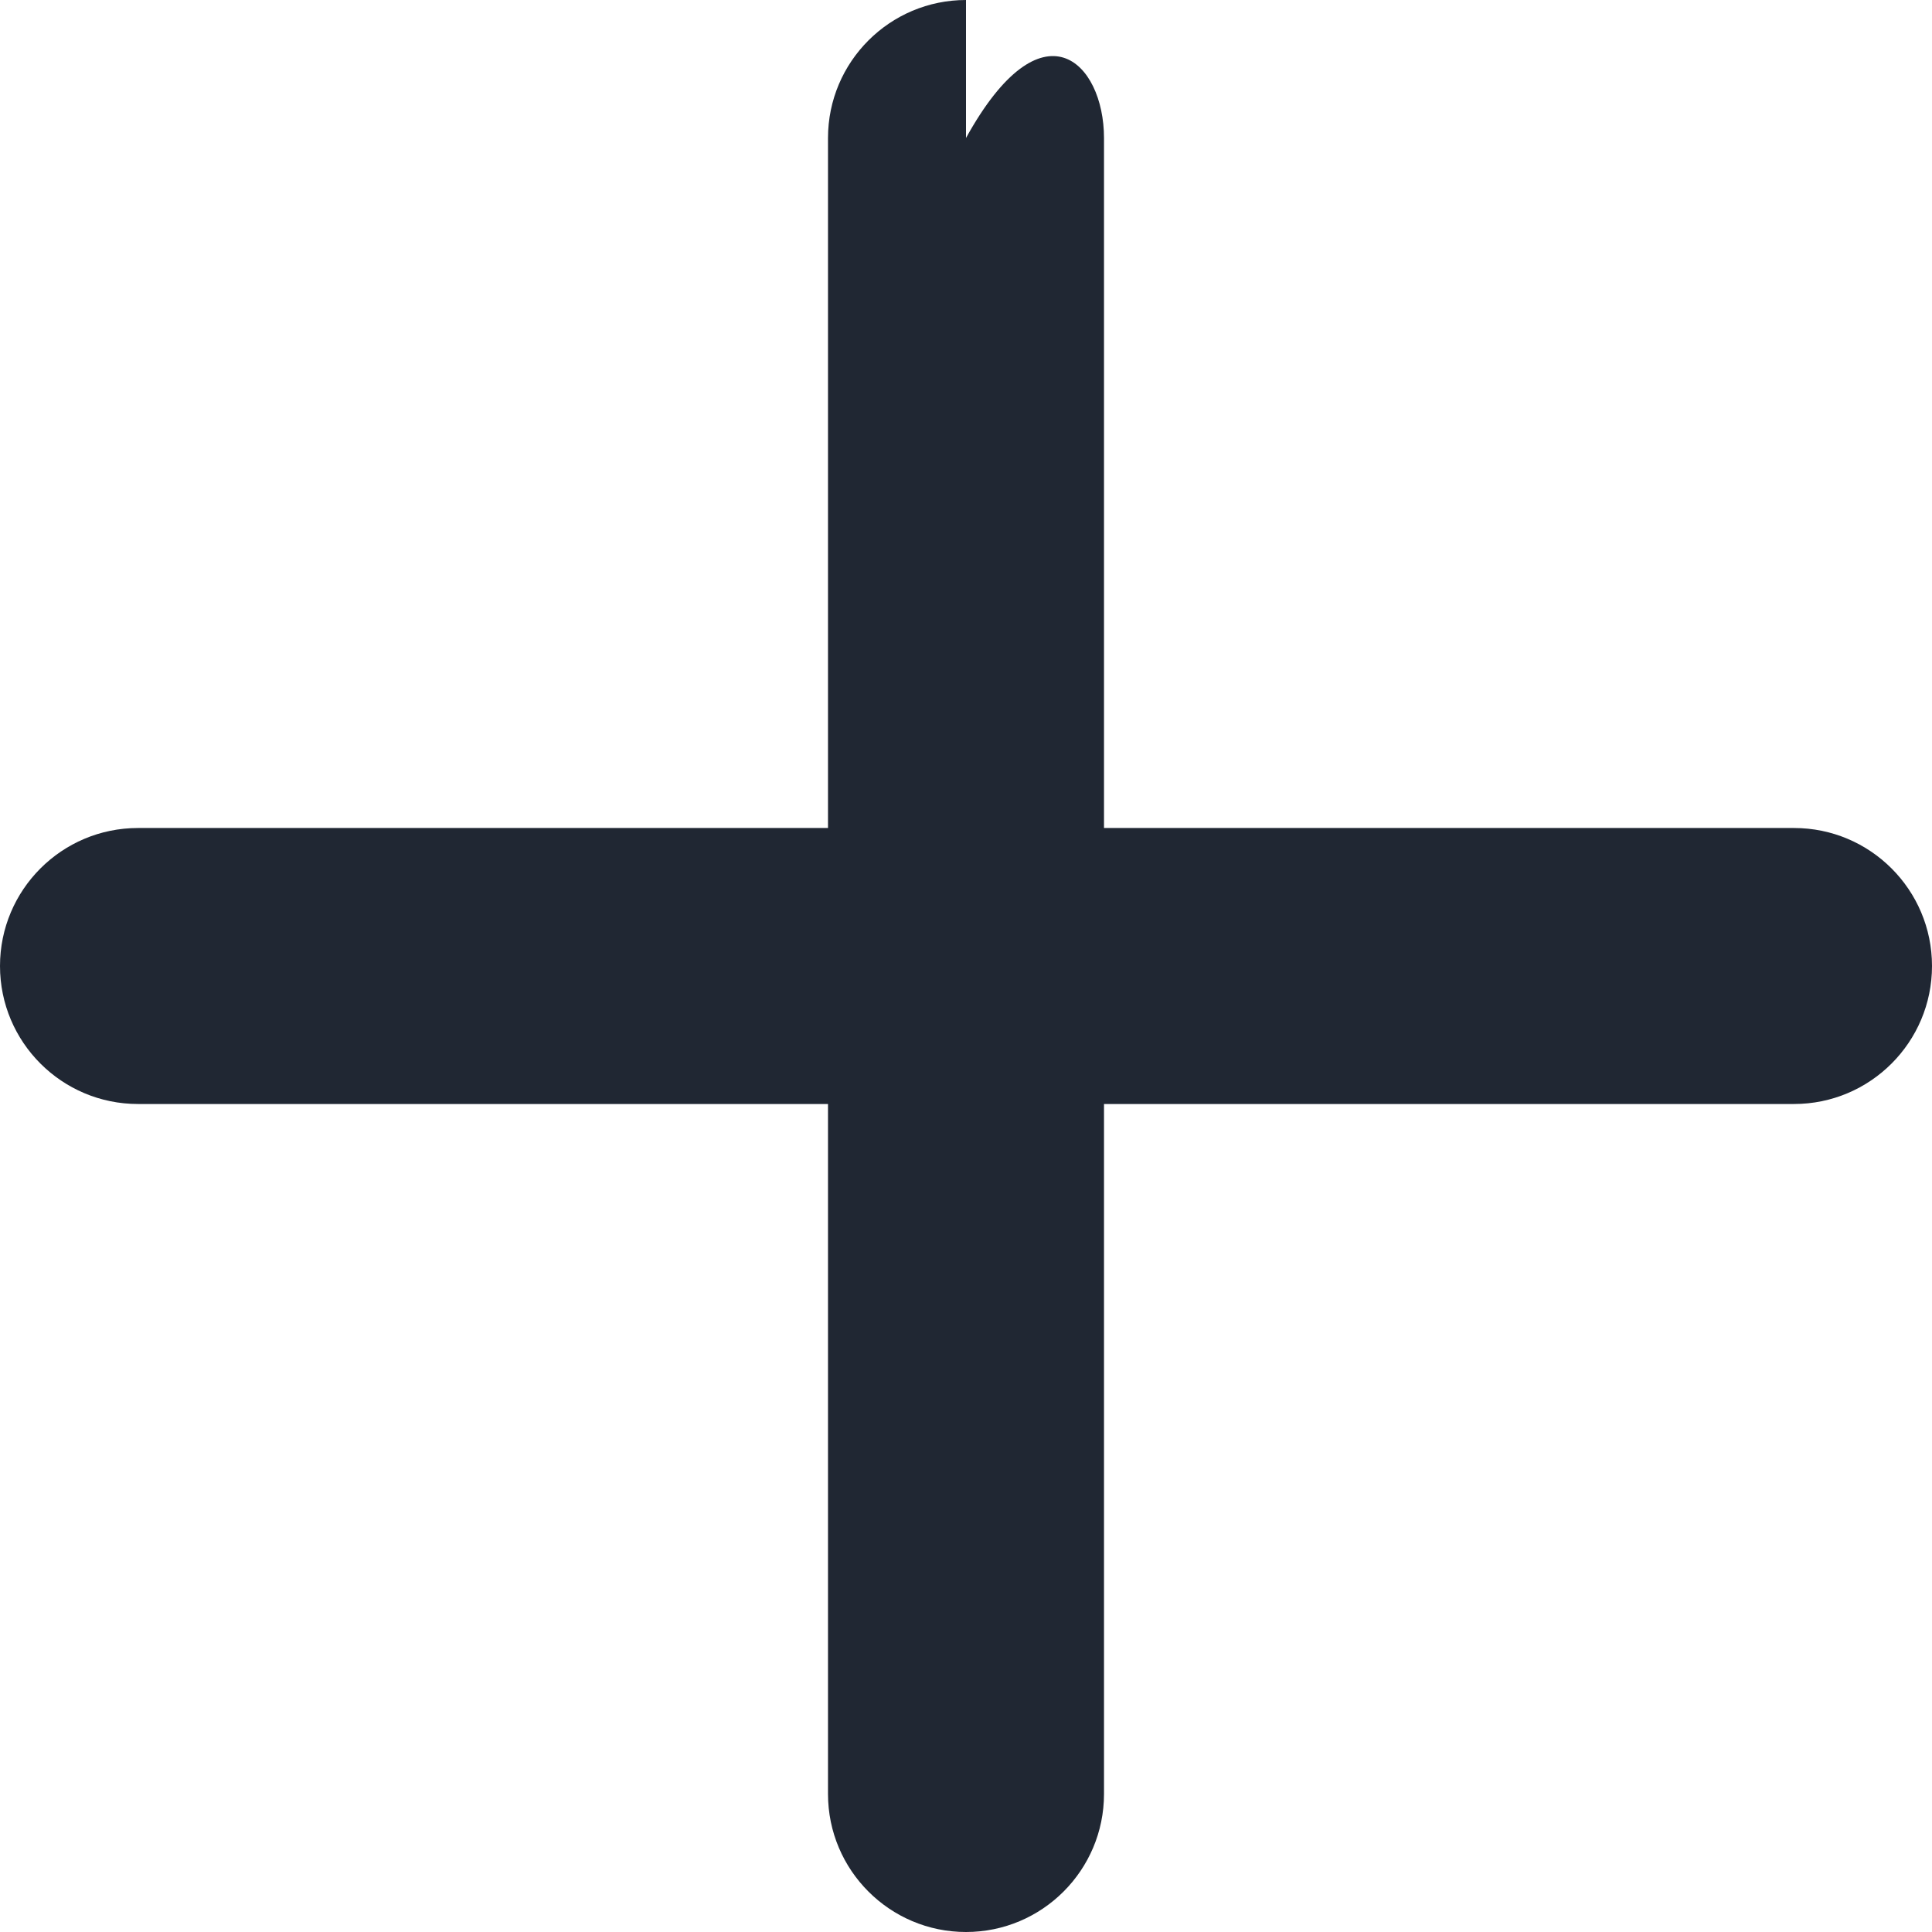
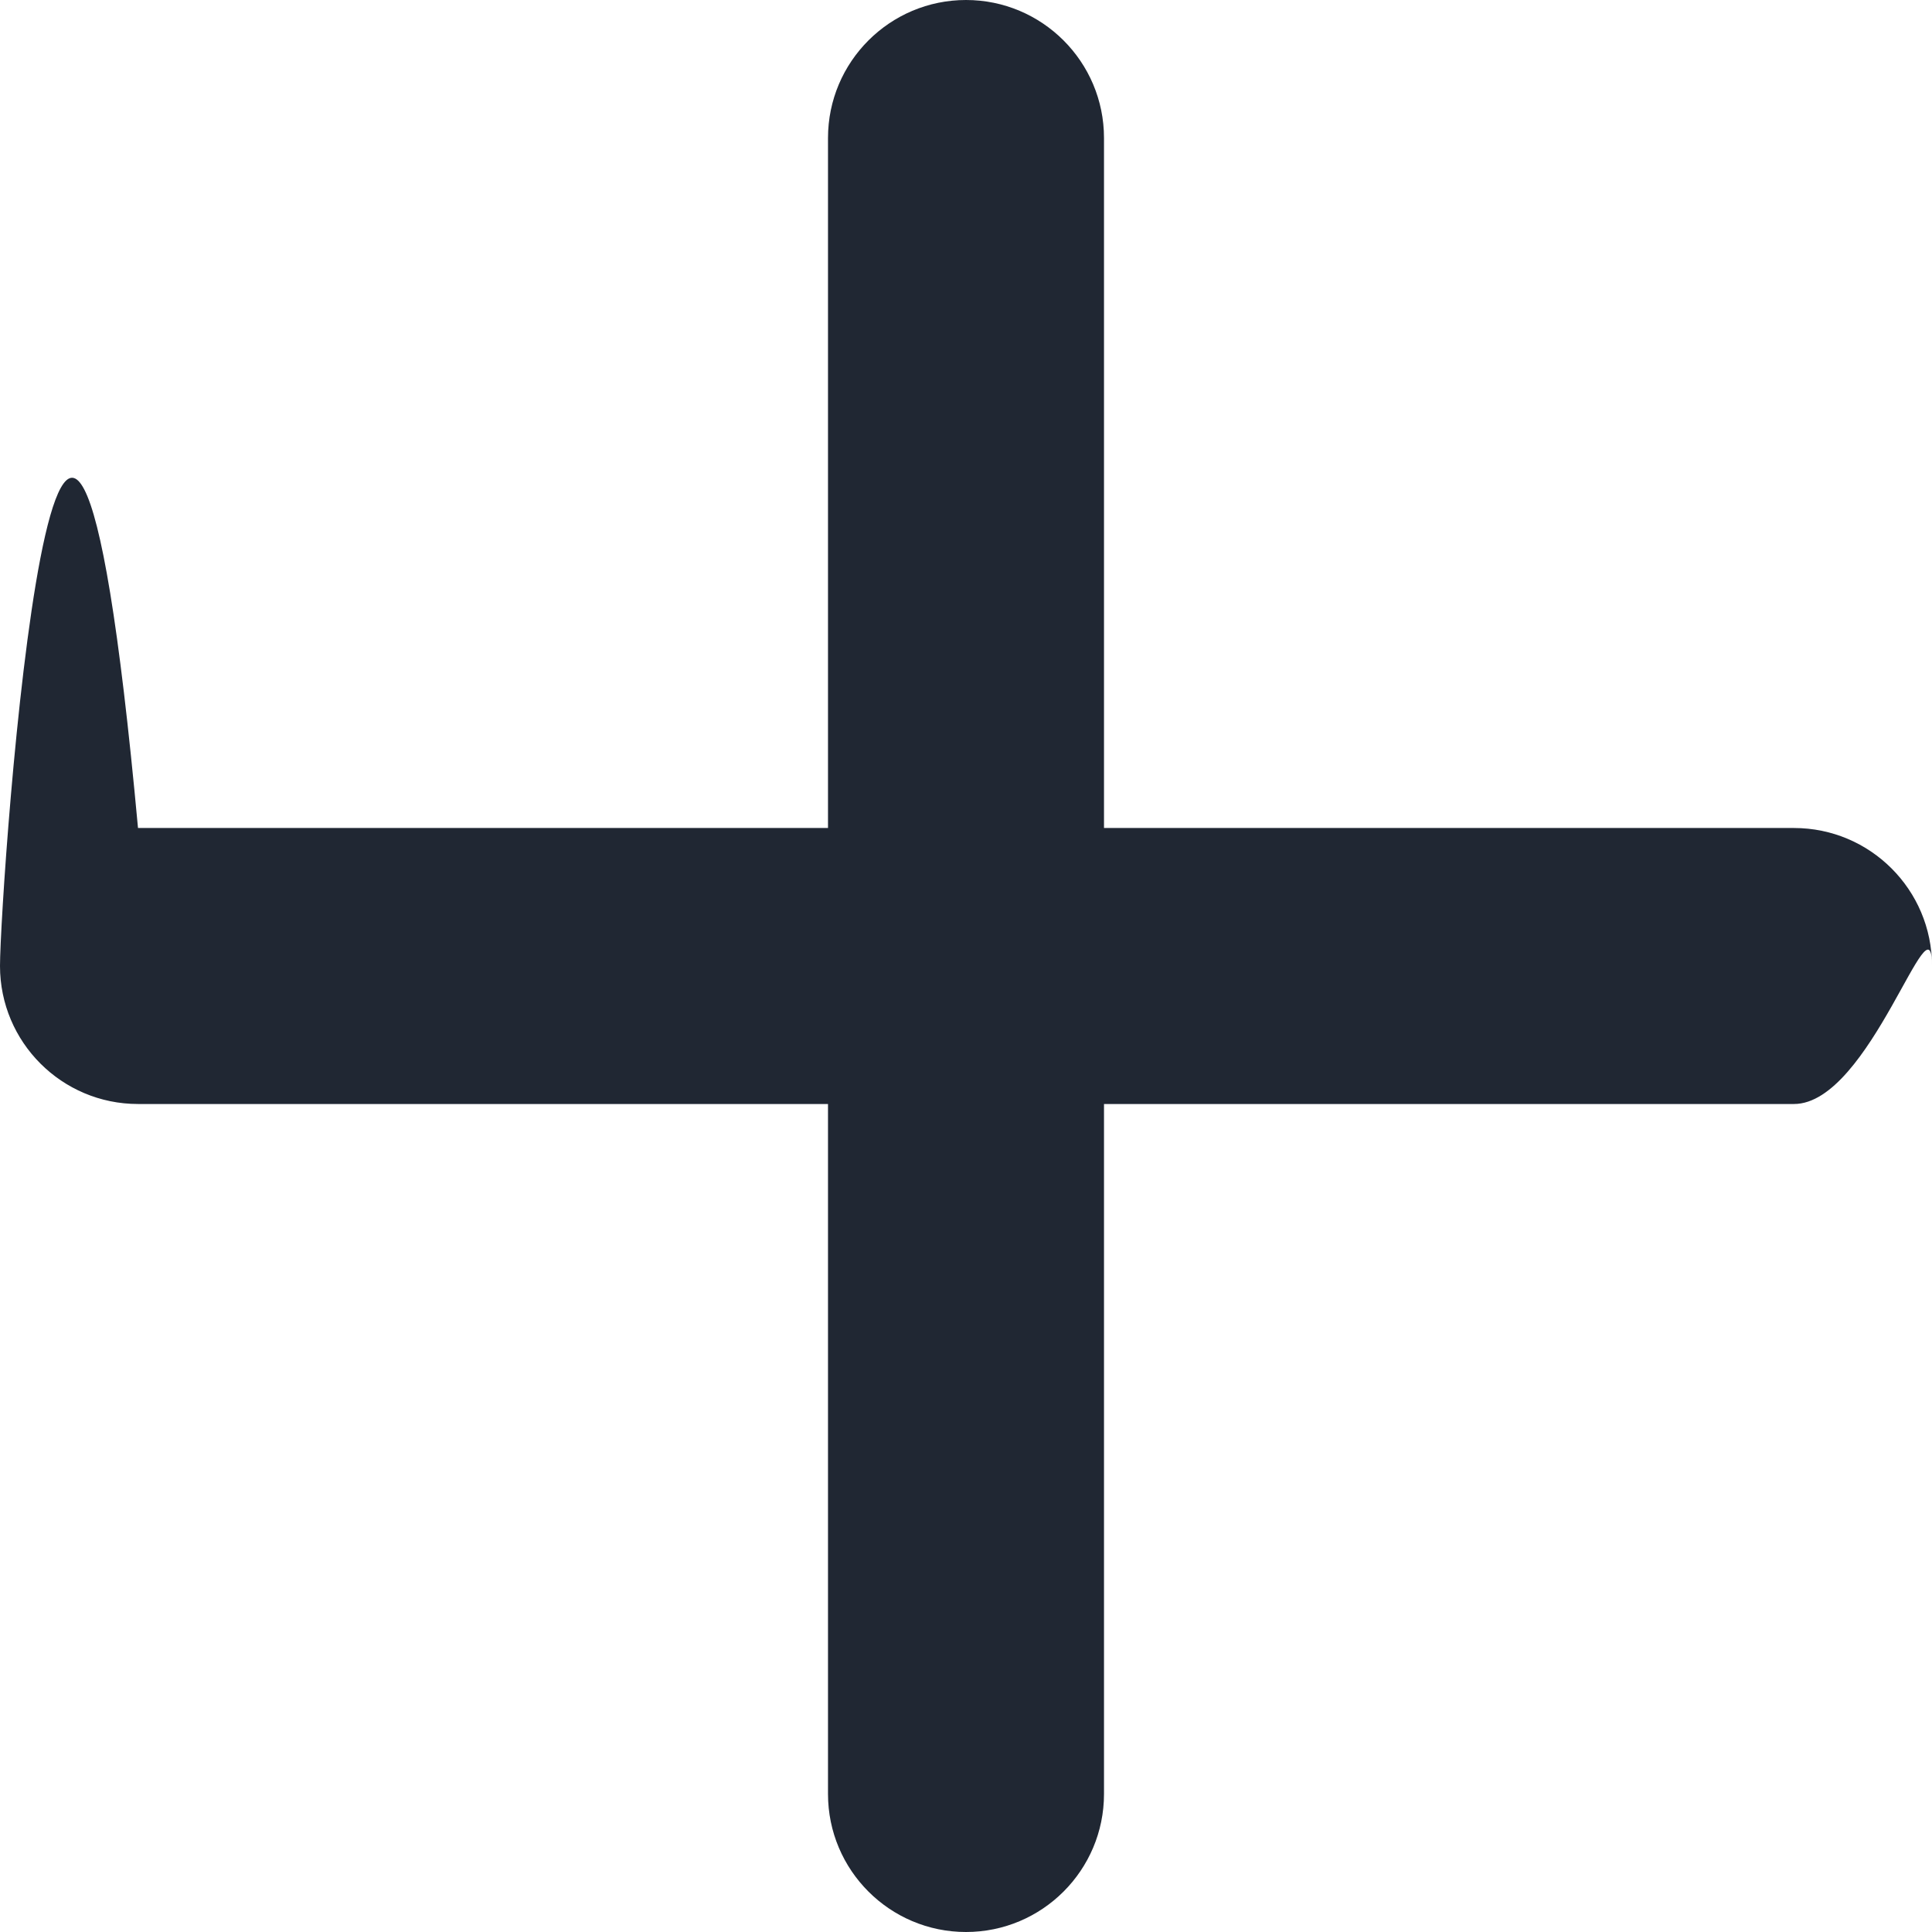
<svg xmlns="http://www.w3.org/2000/svg" width="21" height="21" viewBox="0 0 21 21" fill="none">
-   <path fill-rule="evenodd" clip-rule="evenodd" d="M10.5 0C9.672 0 9 0.672 9 1.5V9H1.5C0.672 9 0 9.672 0 10.5C0 11.328 0.672 12 1.5 12H9V19.5C9 20.328 9.672 21 10.5 21C11.328 21 12 20.328 12 19.5V12H19.5C20.328 12 21 11.328 21 10.5C21 9.672 20.328 9 19.5 9H12V1.5C12 0.672 11.328 0 10.5 1.5Z" fill="#202733" />
+   <path fill-rule="evenodd" clip-rule="evenodd" d="M10.5 0C9.672 0 9 0.672 9 1.5V9H1.5C0.672 0 0 9.672 0 10.5C0 11.328 0.672 12 1.5 12H9V19.5C9 20.328 9.672 21 10.5 21C11.328 21 12 20.328 12 19.5V12H19.5C20.328 12 21 9.672 21 10.5C21 9.672 20.328 9 19.5 9H12V1.5C12 0.672 11.328 0 10.5 0Z" fill="#202733" />
</svg>
